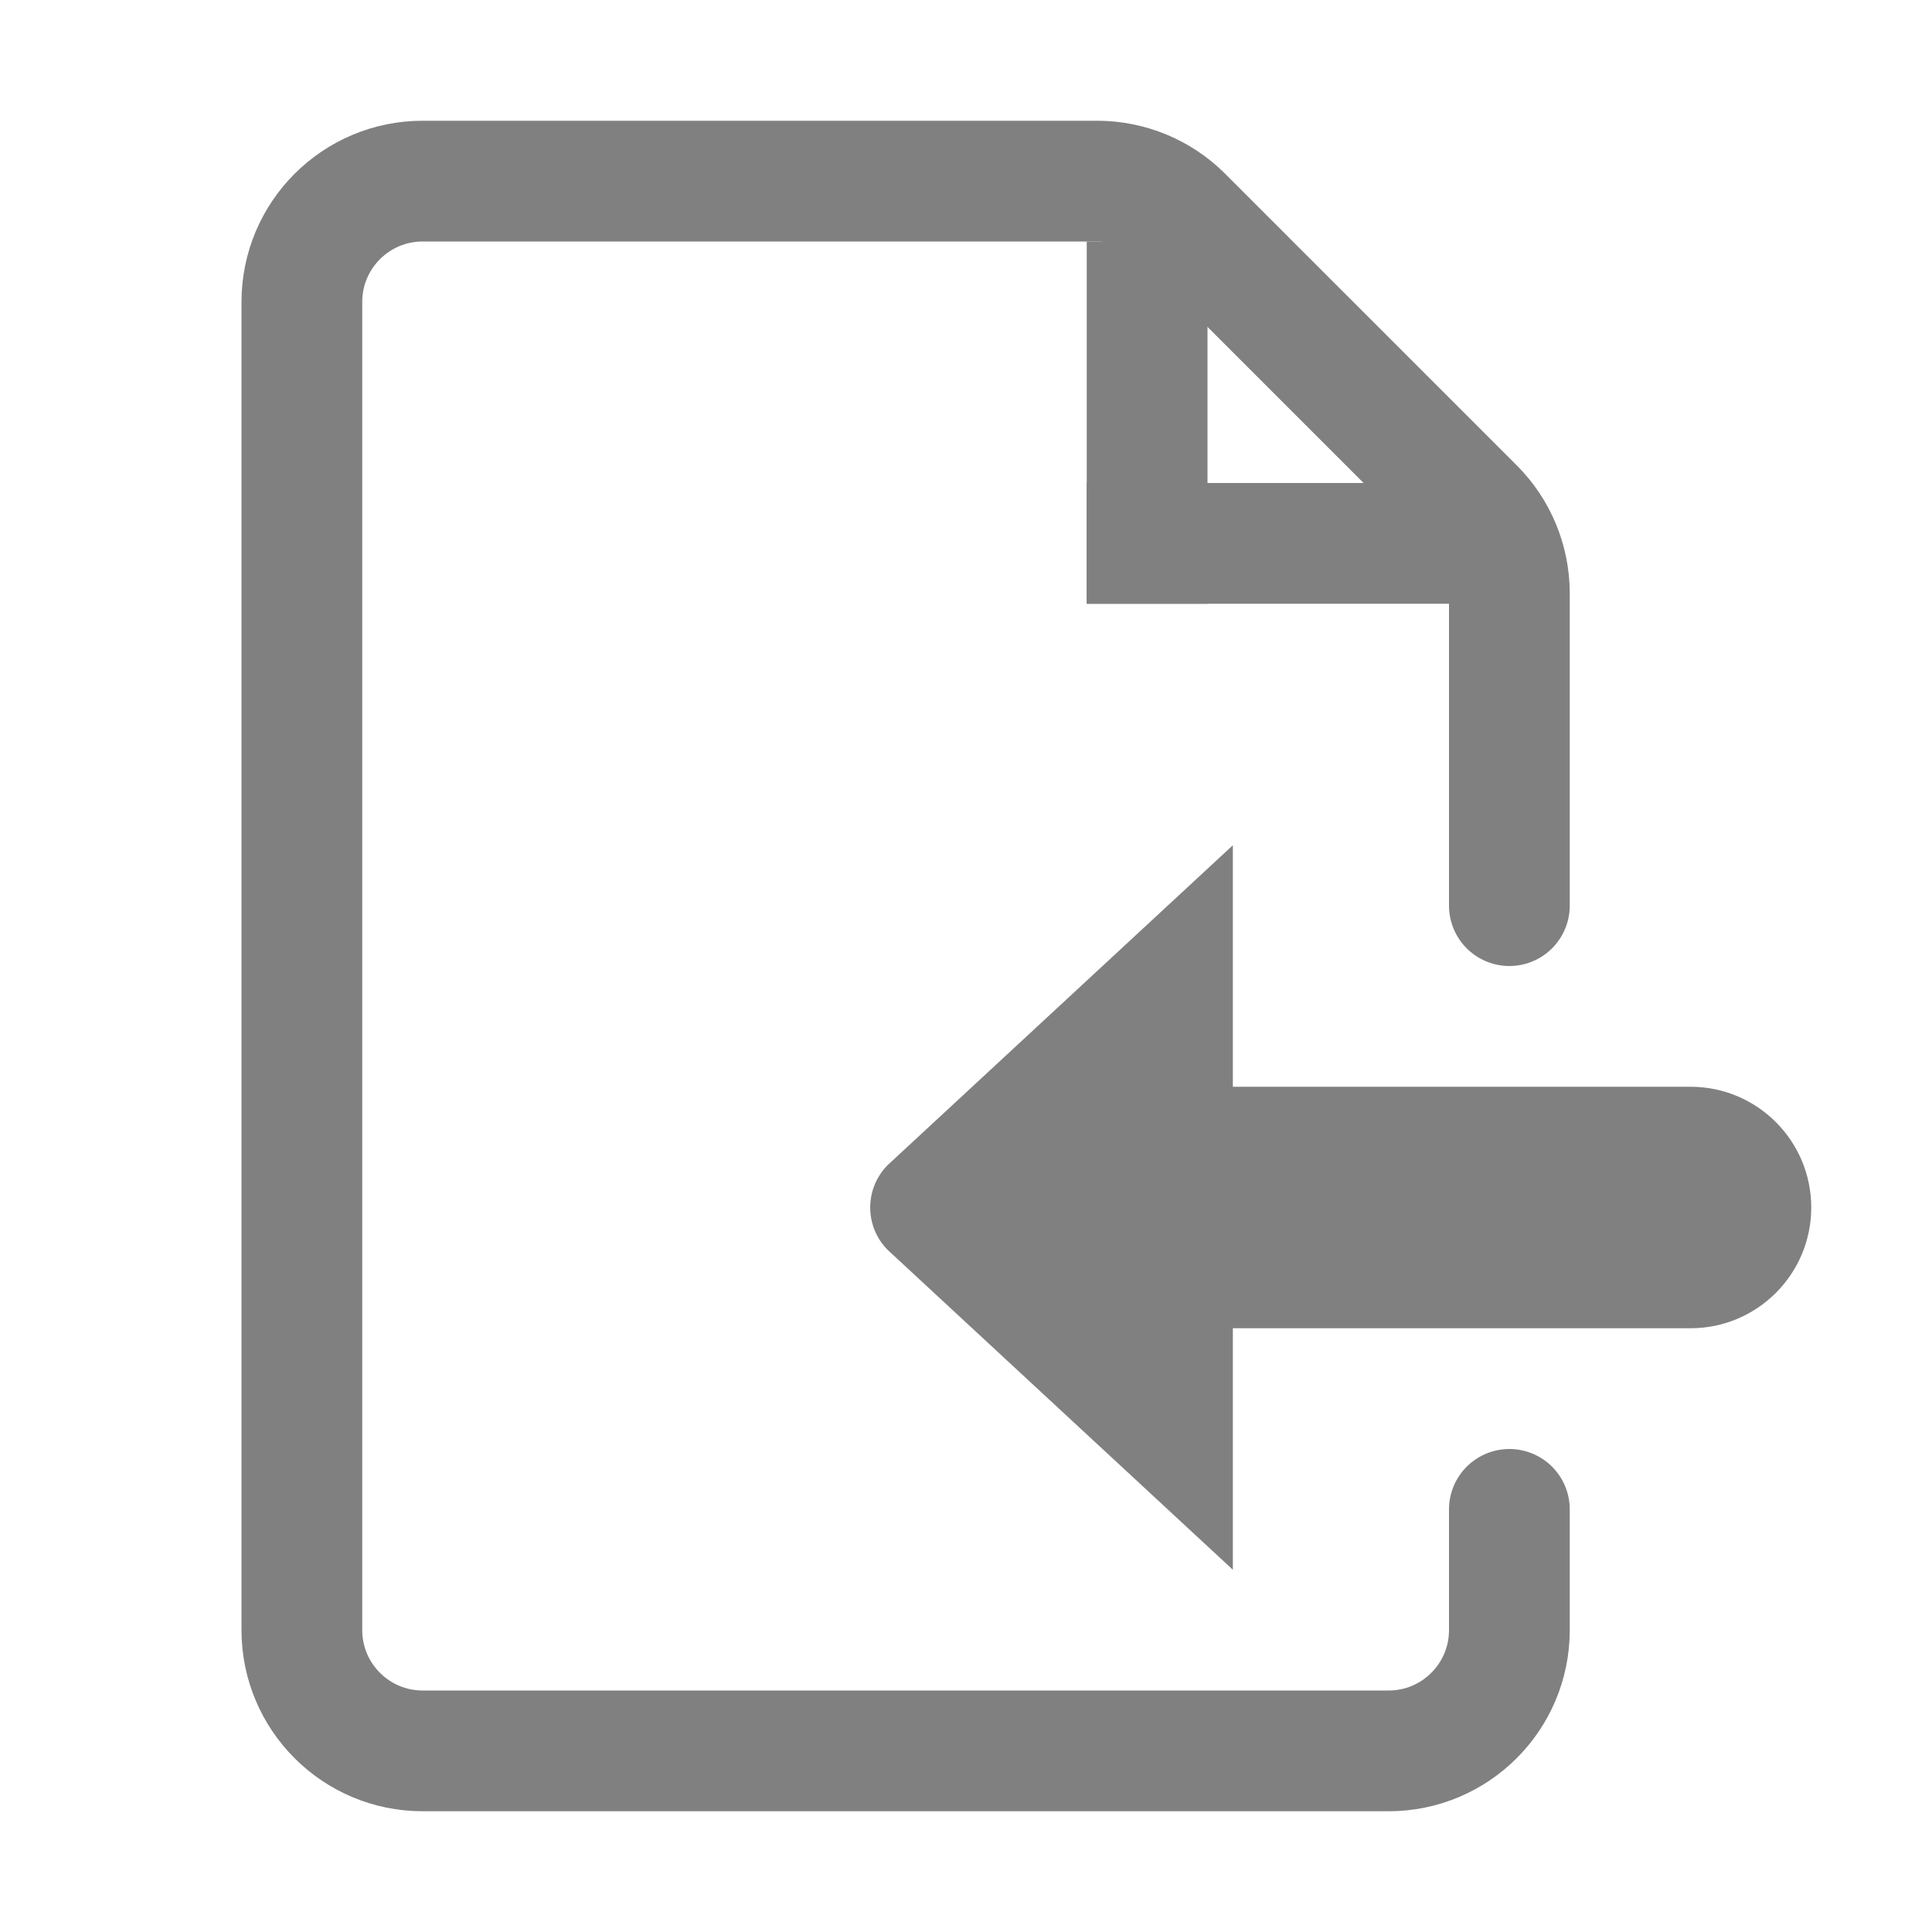
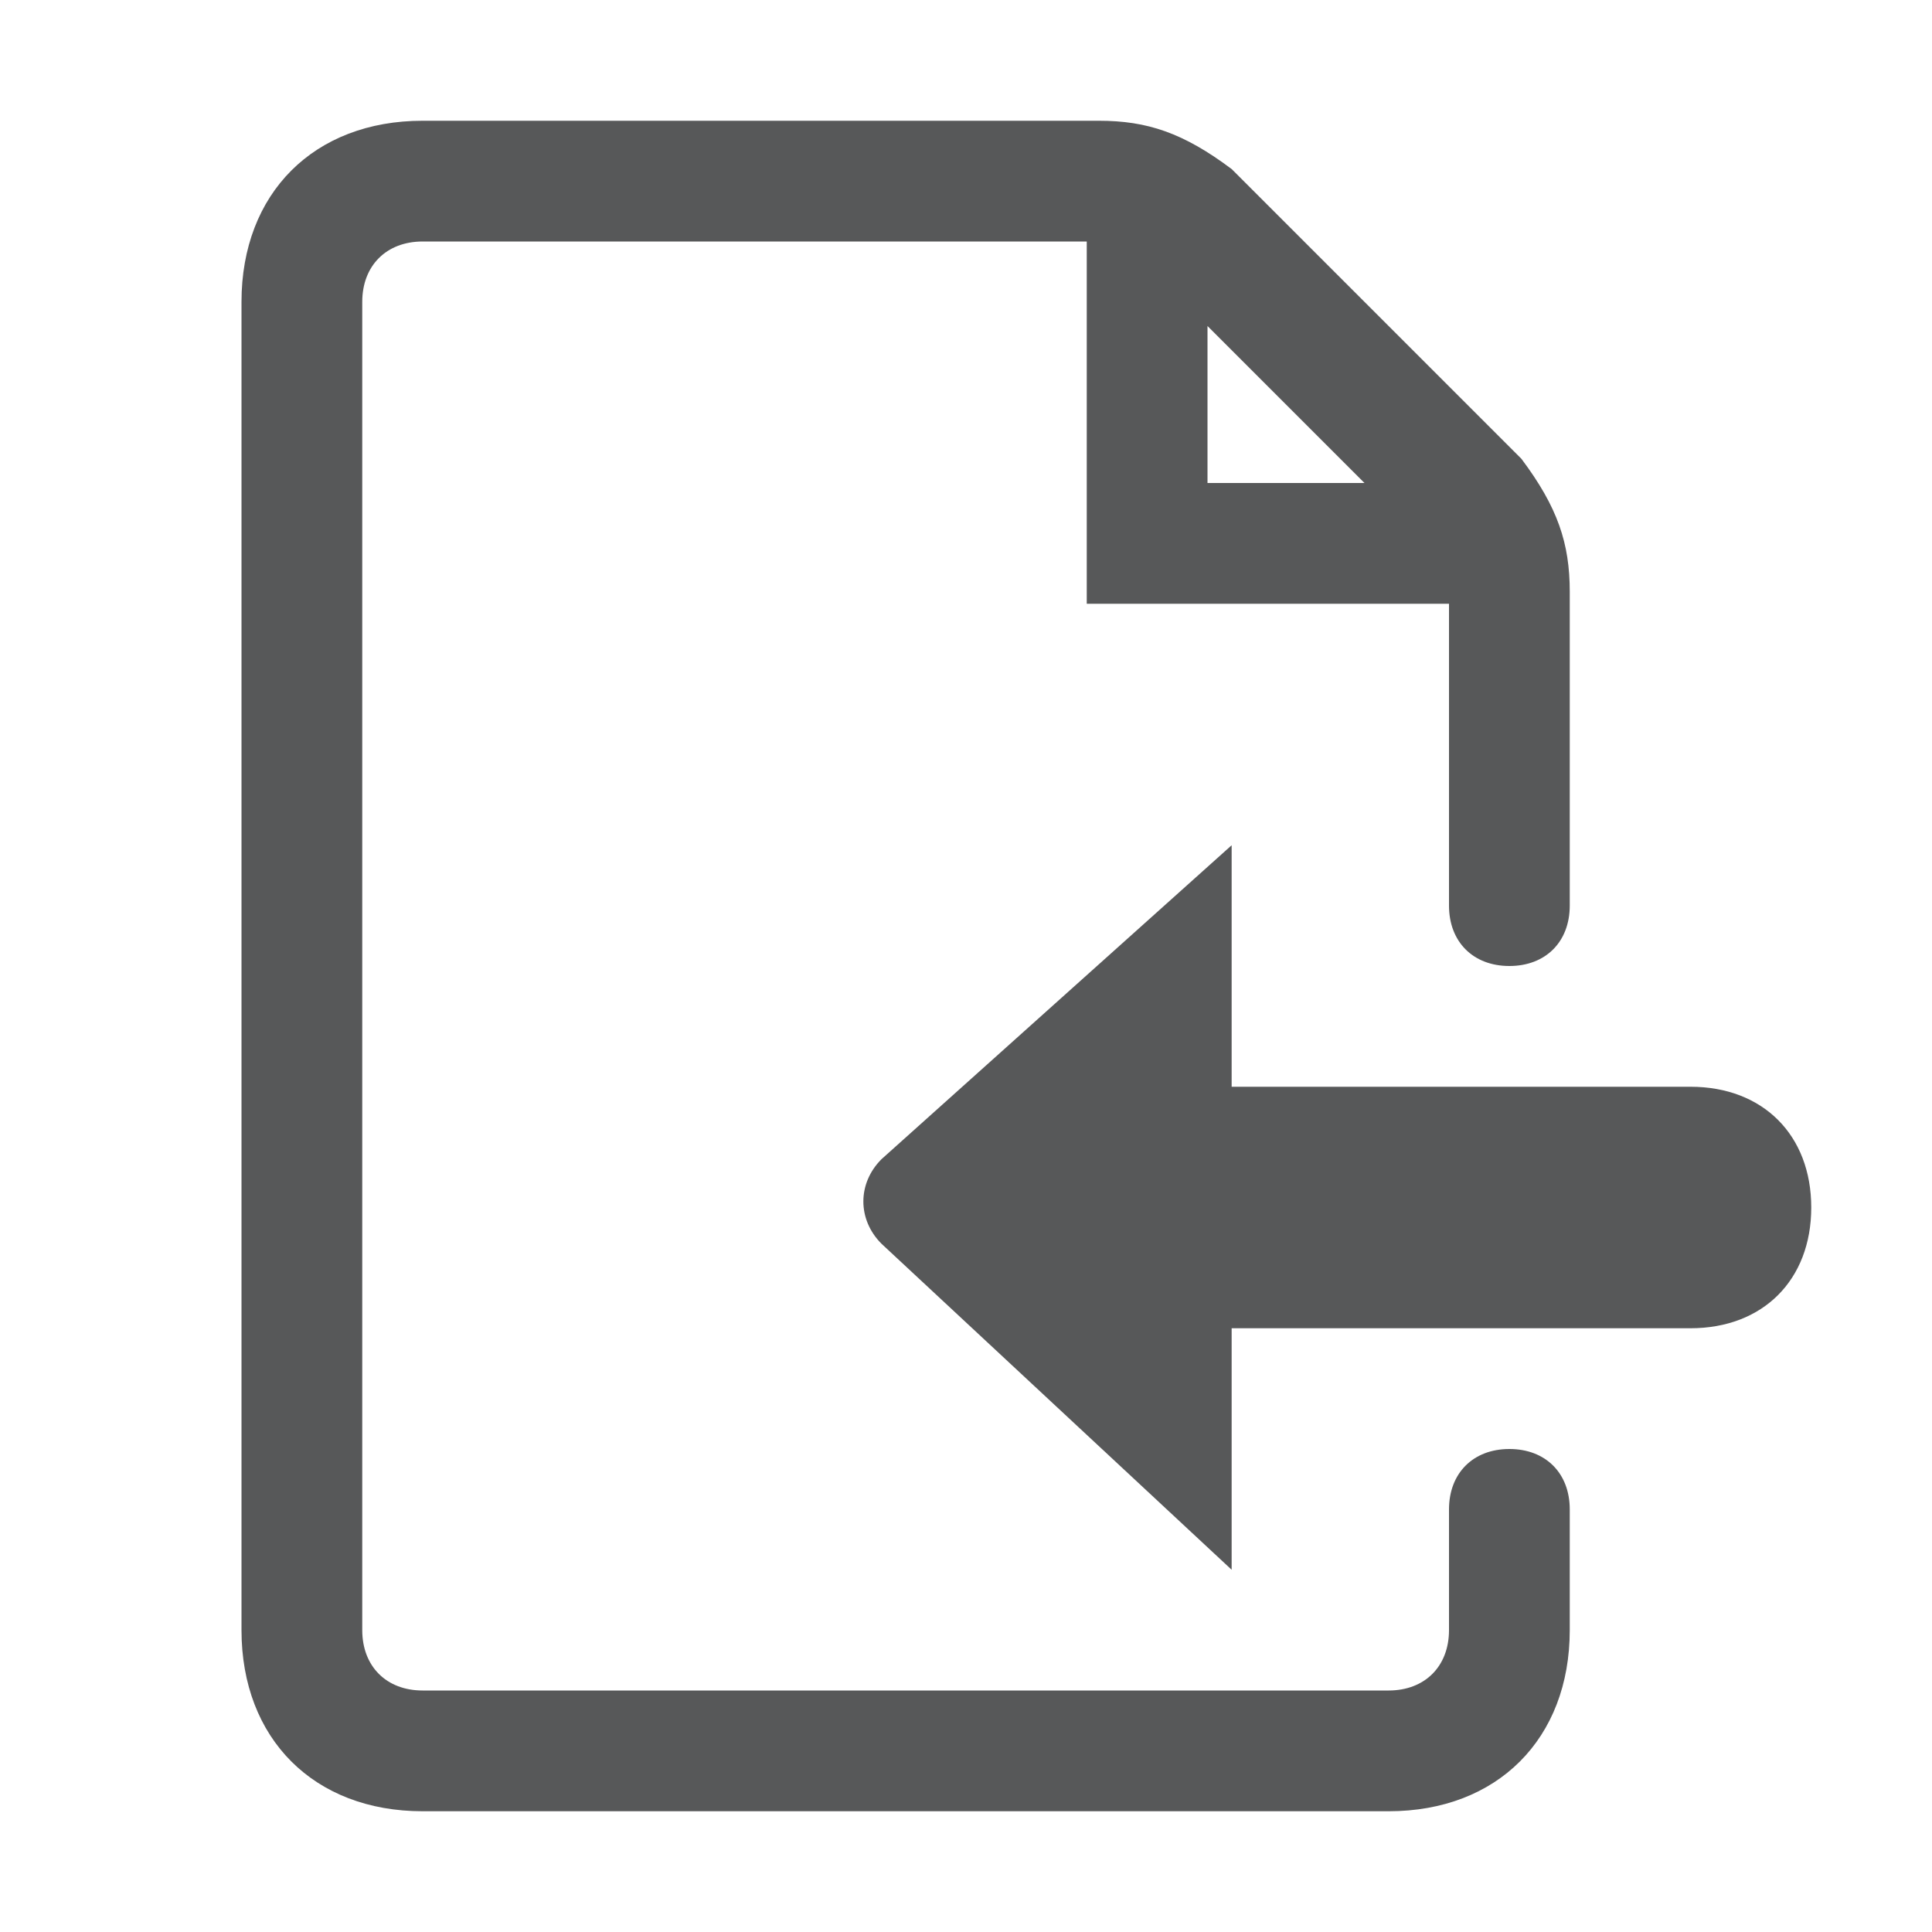
<svg xmlns="http://www.w3.org/2000/svg" version="1.1" id="图层_19" x="0px" y="0px" viewBox="0 0 16 16" style="enable-background:new 0 0 16 16;" xml:space="preserve">
-   <g id="_16">
-     <line style="fill:none;stroke:#808080;stroke-miterlimit:10;" x1="9.5" y1="2" x2="9.5" y2="5" />
-     <line style="fill:none;stroke:#808080;stroke-miterlimit:10;" x1="12" y1="4.5" x2="9" y2="4.5" />
-     <path style="fill:#808080;" d="M10.21,13v-2H14c0.552,0,1-0.448,1-1l0,0c0-0.552-0.448-1-1-1h-3.79V7L7.35,9.65   c-0.191,0.194-0.191,0.506,0,0.7L10.21,13z" />
-     <path style="fill:none;stroke:#808080;stroke-linecap:round;stroke-miterlimit:10;" d="M12.5,12.5v1c0,0.552-0.448,1-1,1h-8   c-0.552,0-1-0.448-1-1v-11c0-0.552,0.448-1,1-1h5.59c0.262,0.001,0.514,0.105,0.7,0.29l2.42,2.42c0.185,0.186,0.289,0.438,0.29,0.7   V7.5" />
+   <style type="text/css">
+ 	.st0{opacity:0.75;}
+ 	.st1{fill:#1F2022;}
+ </style>
+   <g class="st0">
+     <path class="st1" d="M14,9h-3.8V7L7.3,9.6c-0.2,0.2-0.2,0.5,0,0.7l2.9,2.7v-2H14c0.6,0,1-0.4,1-1S14.6,9,14,9z" />
+     <path class="st1" d="M12.5,12c-0.3,0-0.5,0.2-0.5,0.5v1c0,0.3-0.2,0.5-0.5,0.5h-8C3.2,14,3,13.8,3,13.5v-11C3,2.2,3.2,2,3.5,2H9v2   v1h1h2v2.5C12,7.8,12.2,8,12.5,8S13,7.8,13,7.5V4.9c0-0.4-0.1-0.7-0.4-1.1l-2.4-2.4C9.8,1.1,9.5,1,9.1,1H3.5C2.6,1,2,1.6,2,2.5v11   C2,14.4,2.6,15,3.5,15h8c0.9,0,1.5-0.6,1.5-1.5v-1C13,12.2,12.8,12,12.5,12z M11.3,4H10V2.7L11.3,4z" />
  </g>
</svg>
